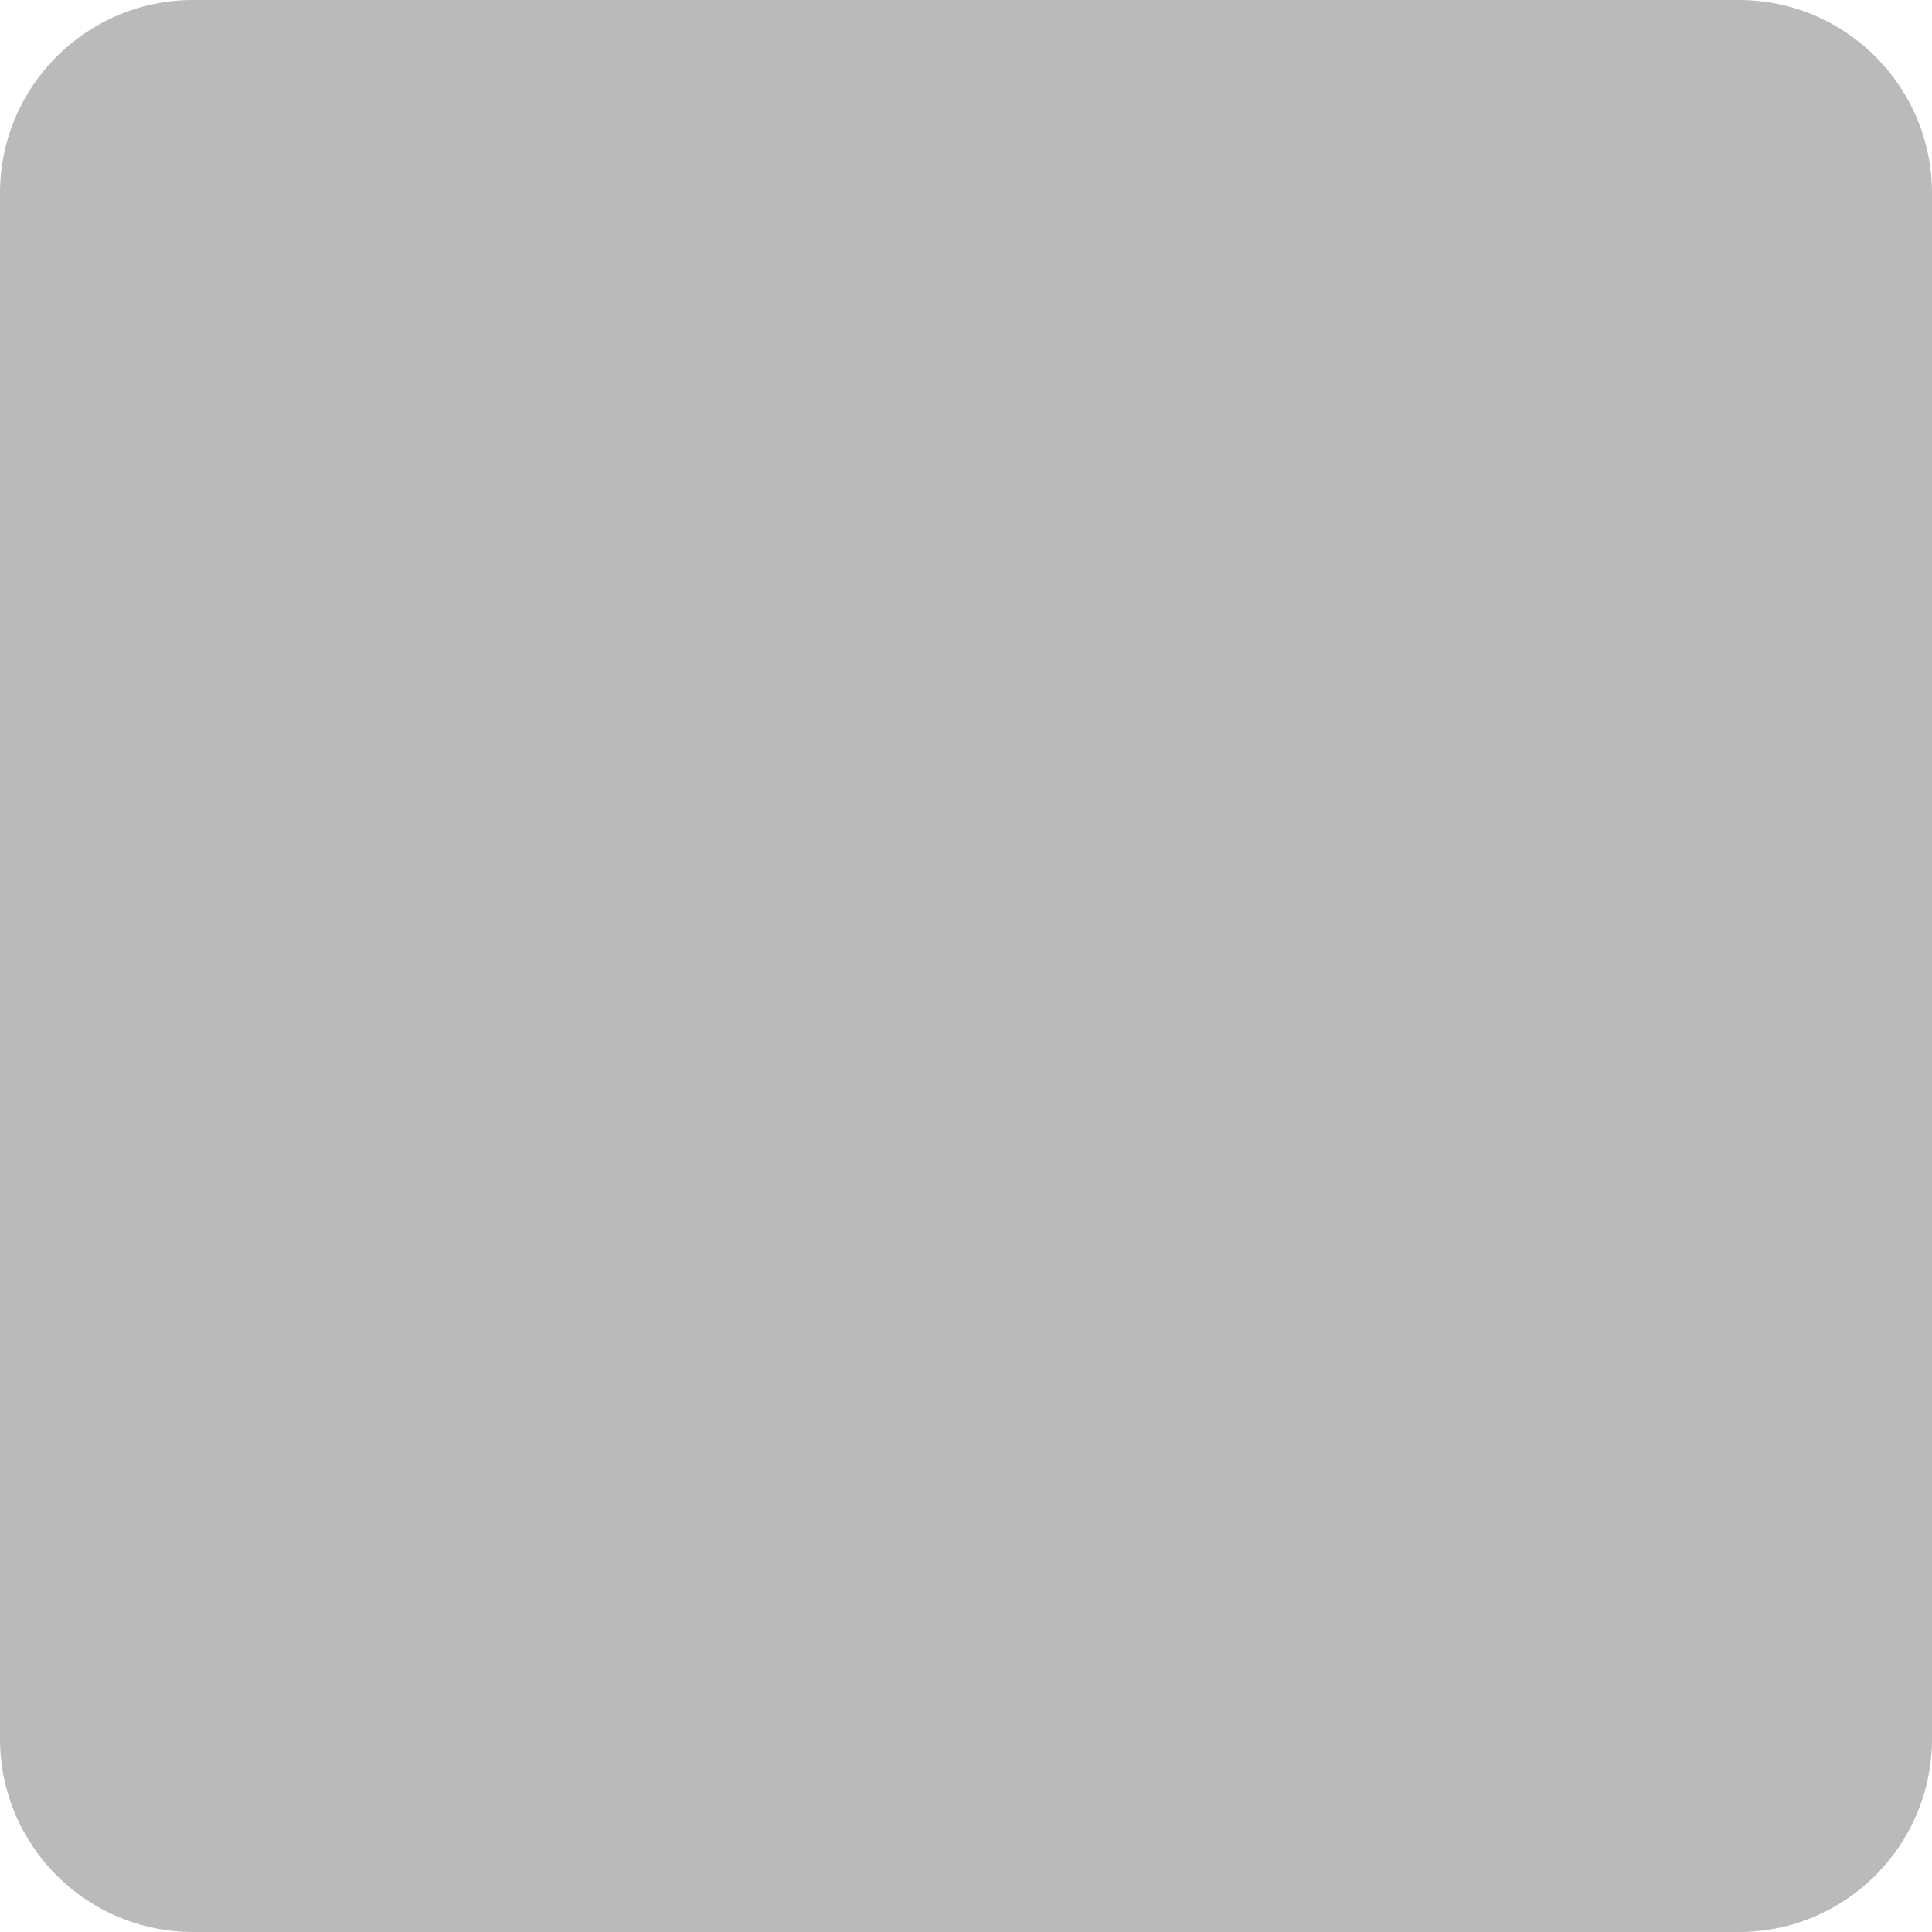
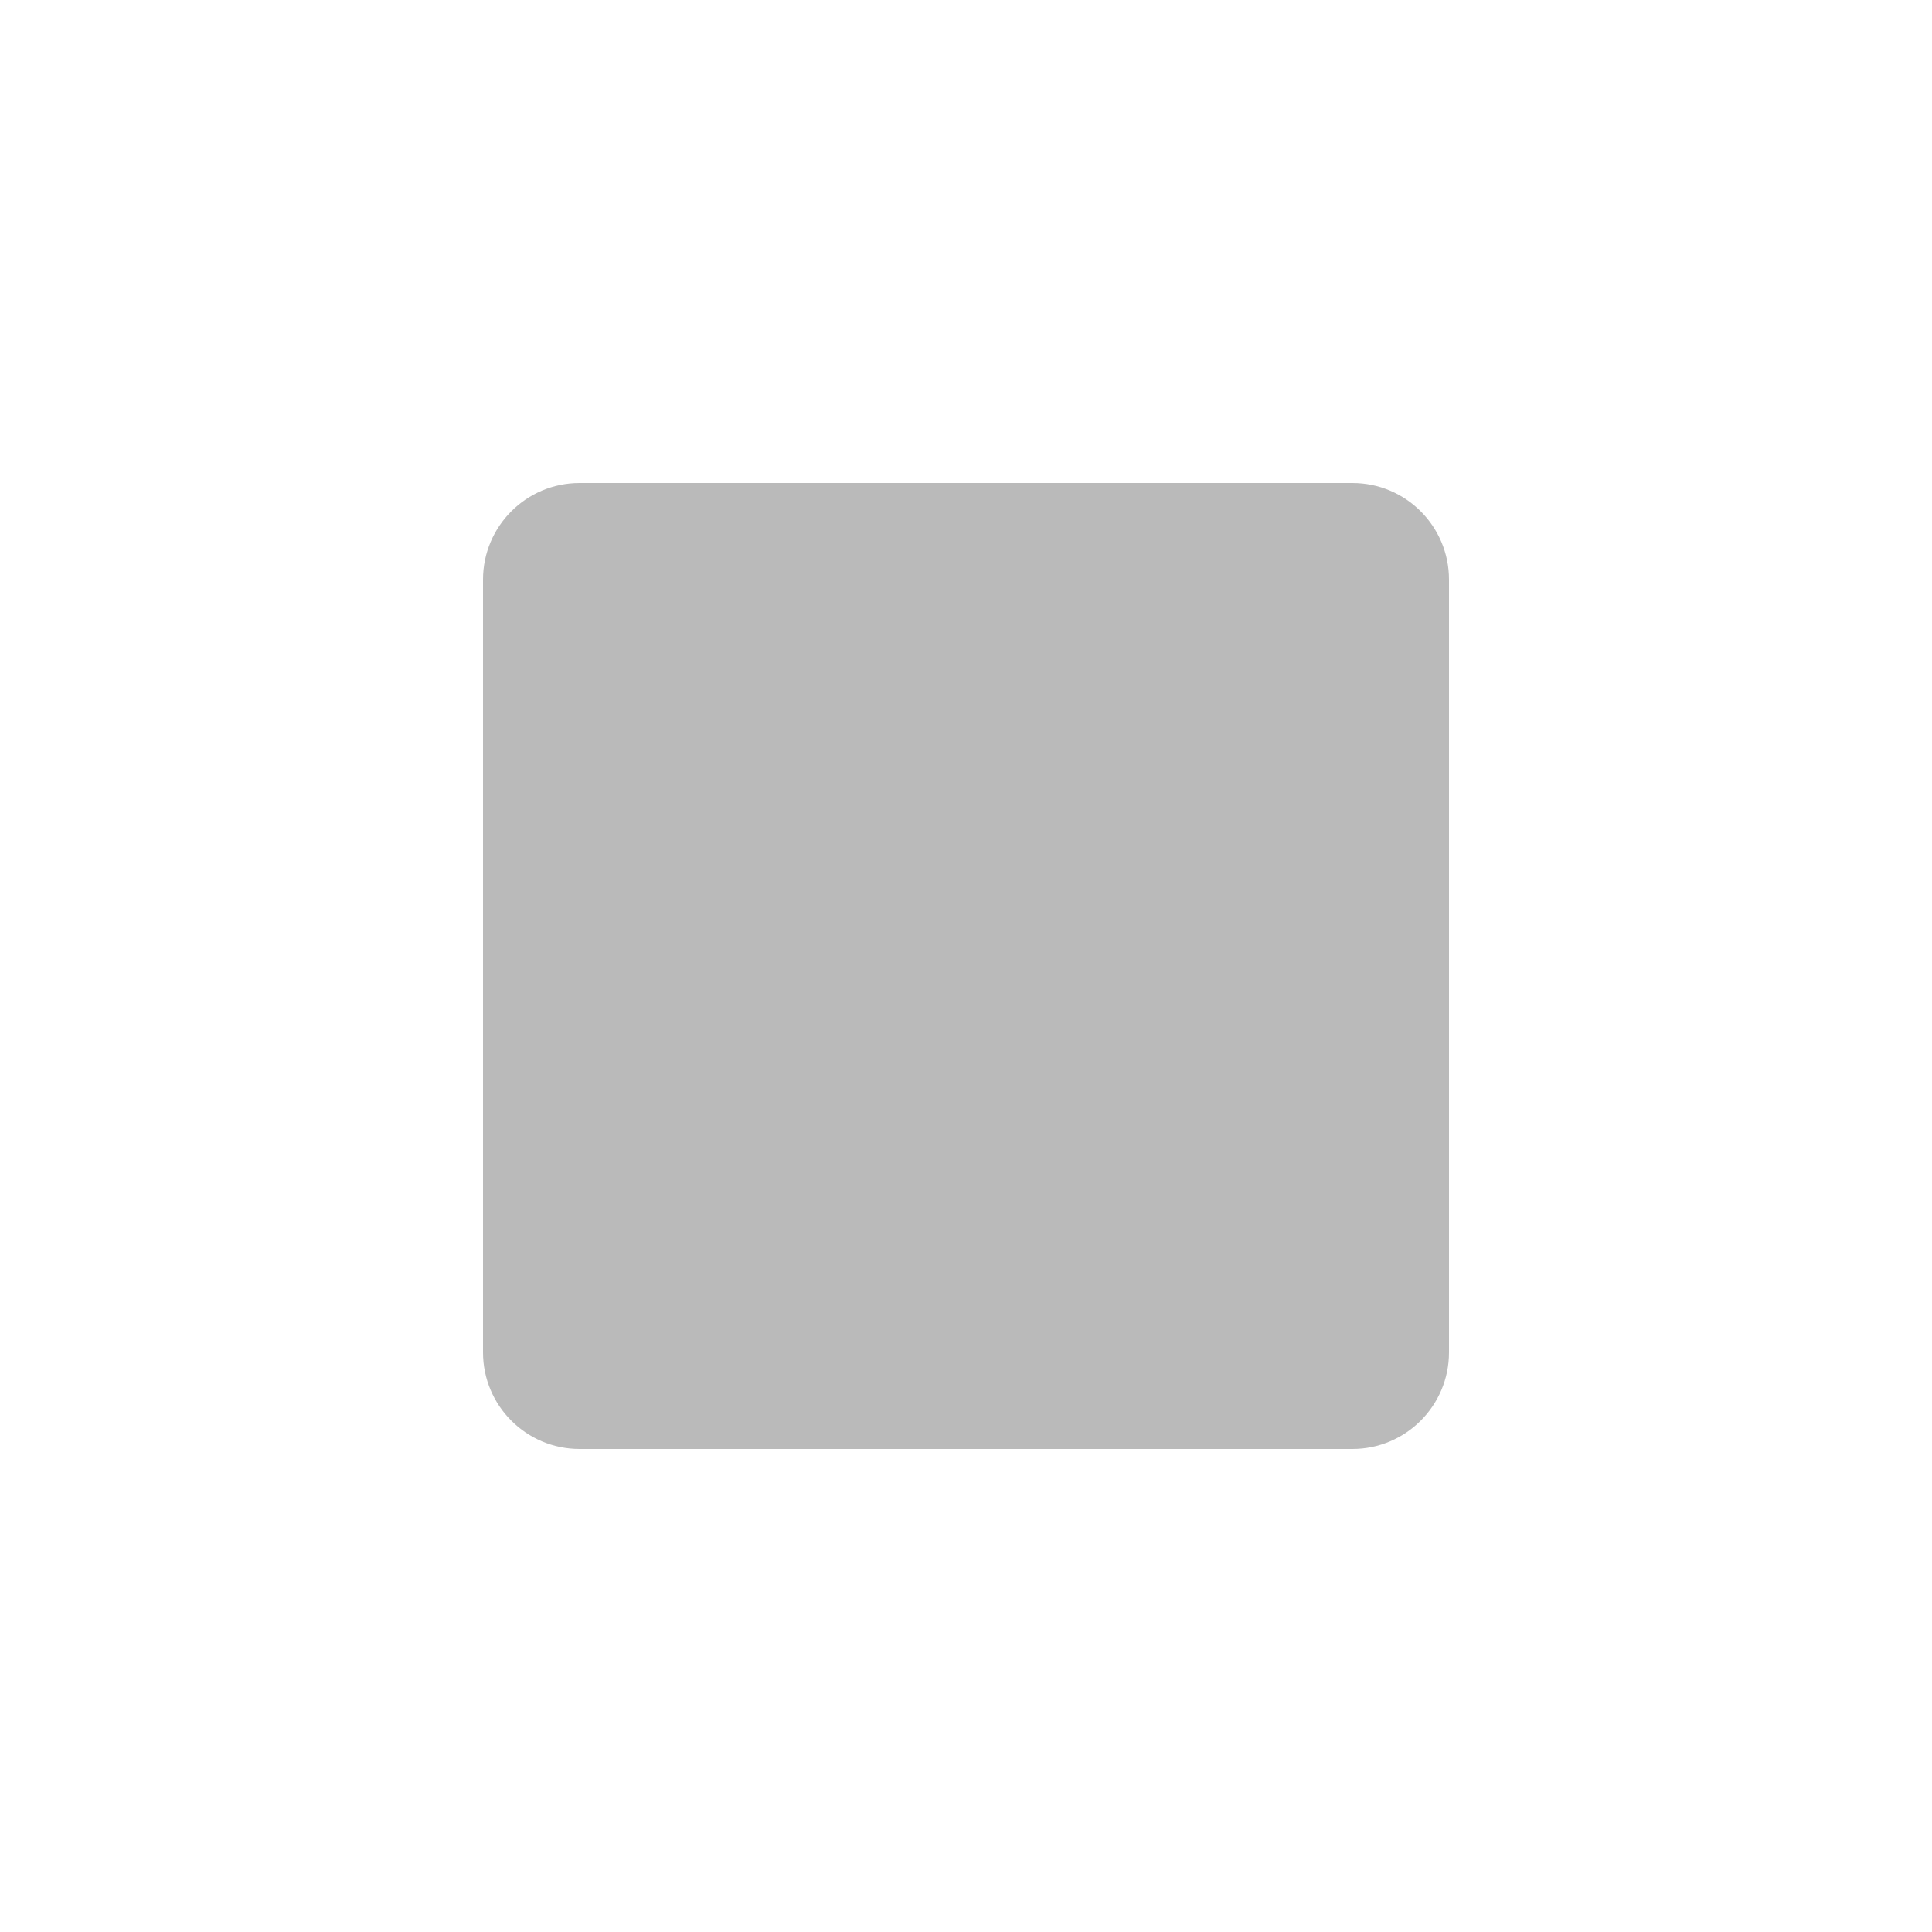
- <svg xmlns="http://www.w3.org/2000/svg" width="10px" height="10px" viewBox="0 0 10 10" version="1.1">
-   <defs />
-   <g id="part1" stroke="none" stroke-width="1" fill="none" fill-rule="evenodd">
-     <g id="1_5任务列表" transform="translate(-1128, -542)" fill="#BABABA">
-       <g id="Group-20-+-语料不足-Mask" transform="translate(20, 134)">
-         <g id="Group" transform="translate(0, 280)">
-           <g id="Group-4" transform="translate(1084, 38)">
-             <g id="Group-3" transform="translate(24, 88)">
-               <g id="停止" transform="translate(0, 2)">
-                 <rect id="Rectangle-2" x="0" y="0" width="10" height="10" rx="1" />
-               </g>
-             </g>
-           </g>
-         </g>
-       </g>
+ <svg xmlns="http://www.w3.org/2000/svg" width="20px" height="20px" viewBox="0 0 20 20" version="1.1">
+   <g id="画板" stroke="none" stroke-width="1" fill="none" fill-rule="evenodd">
+     <g id="停止" transform="translate(5, 5)" fill="#BABABA">
+       <rect id="Rectangle-2" x="0" y="0" width="10" height="10" rx="1" />
    </g>
  </g>
</svg>
